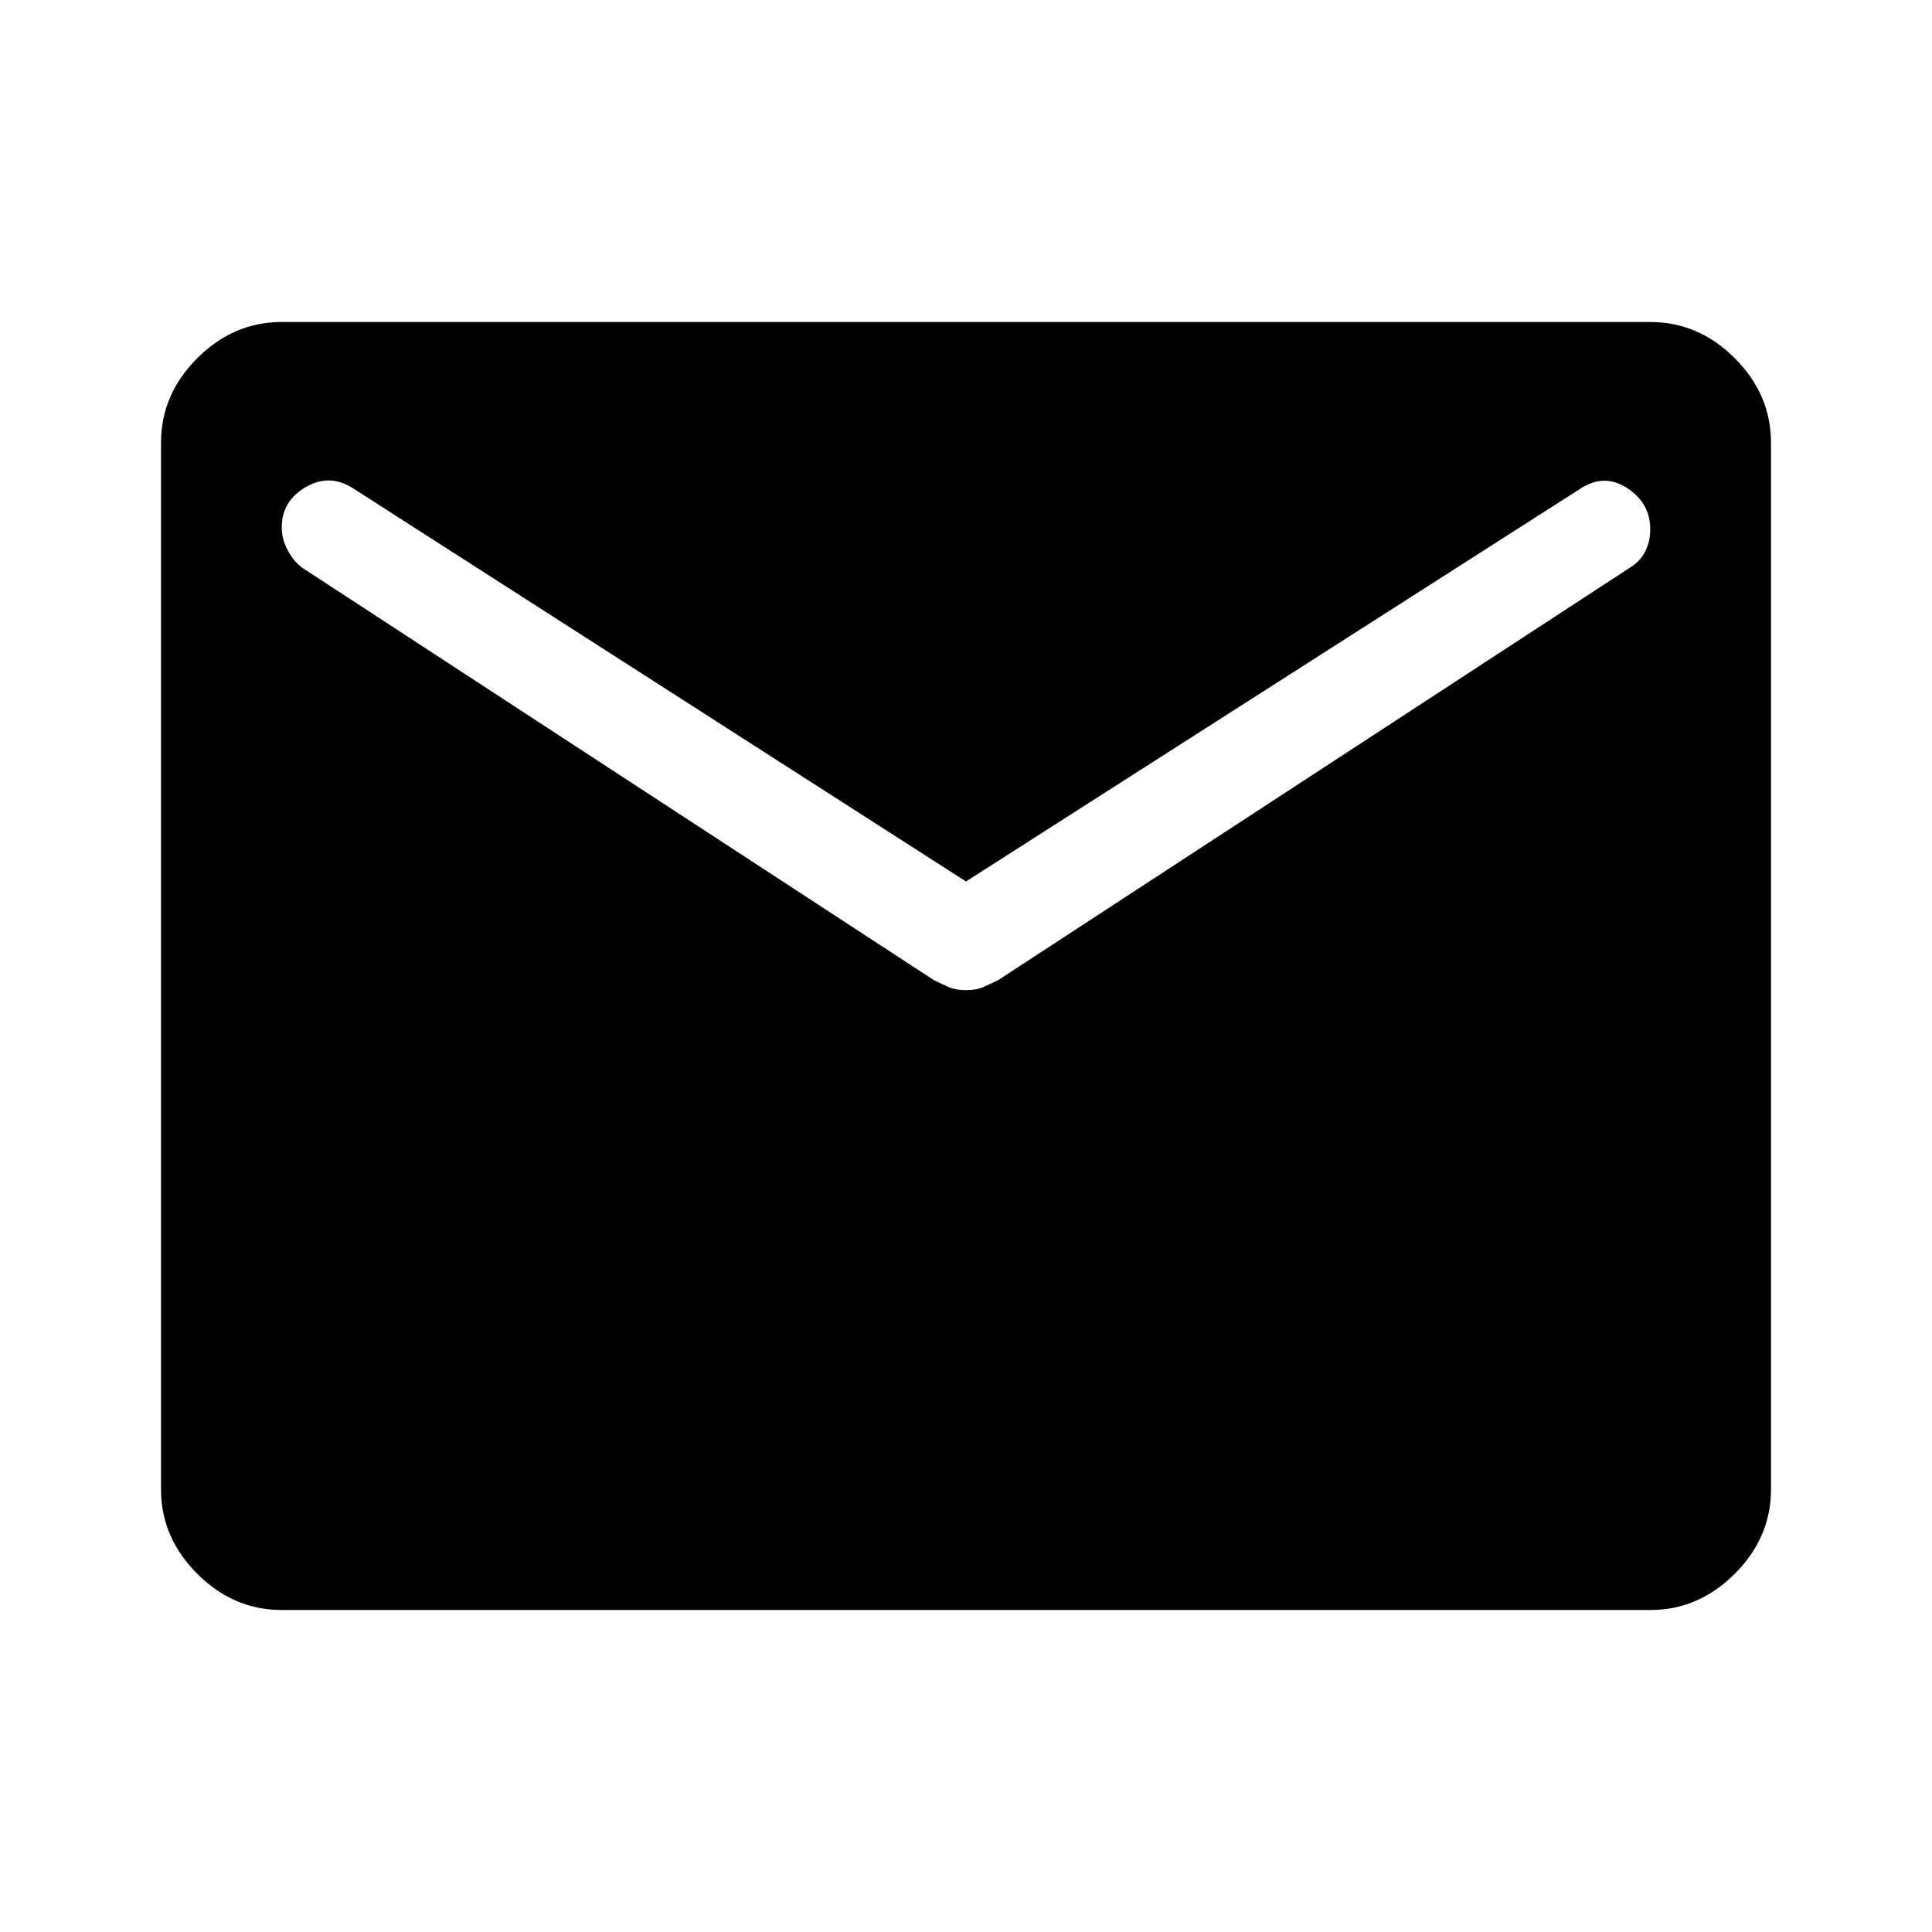
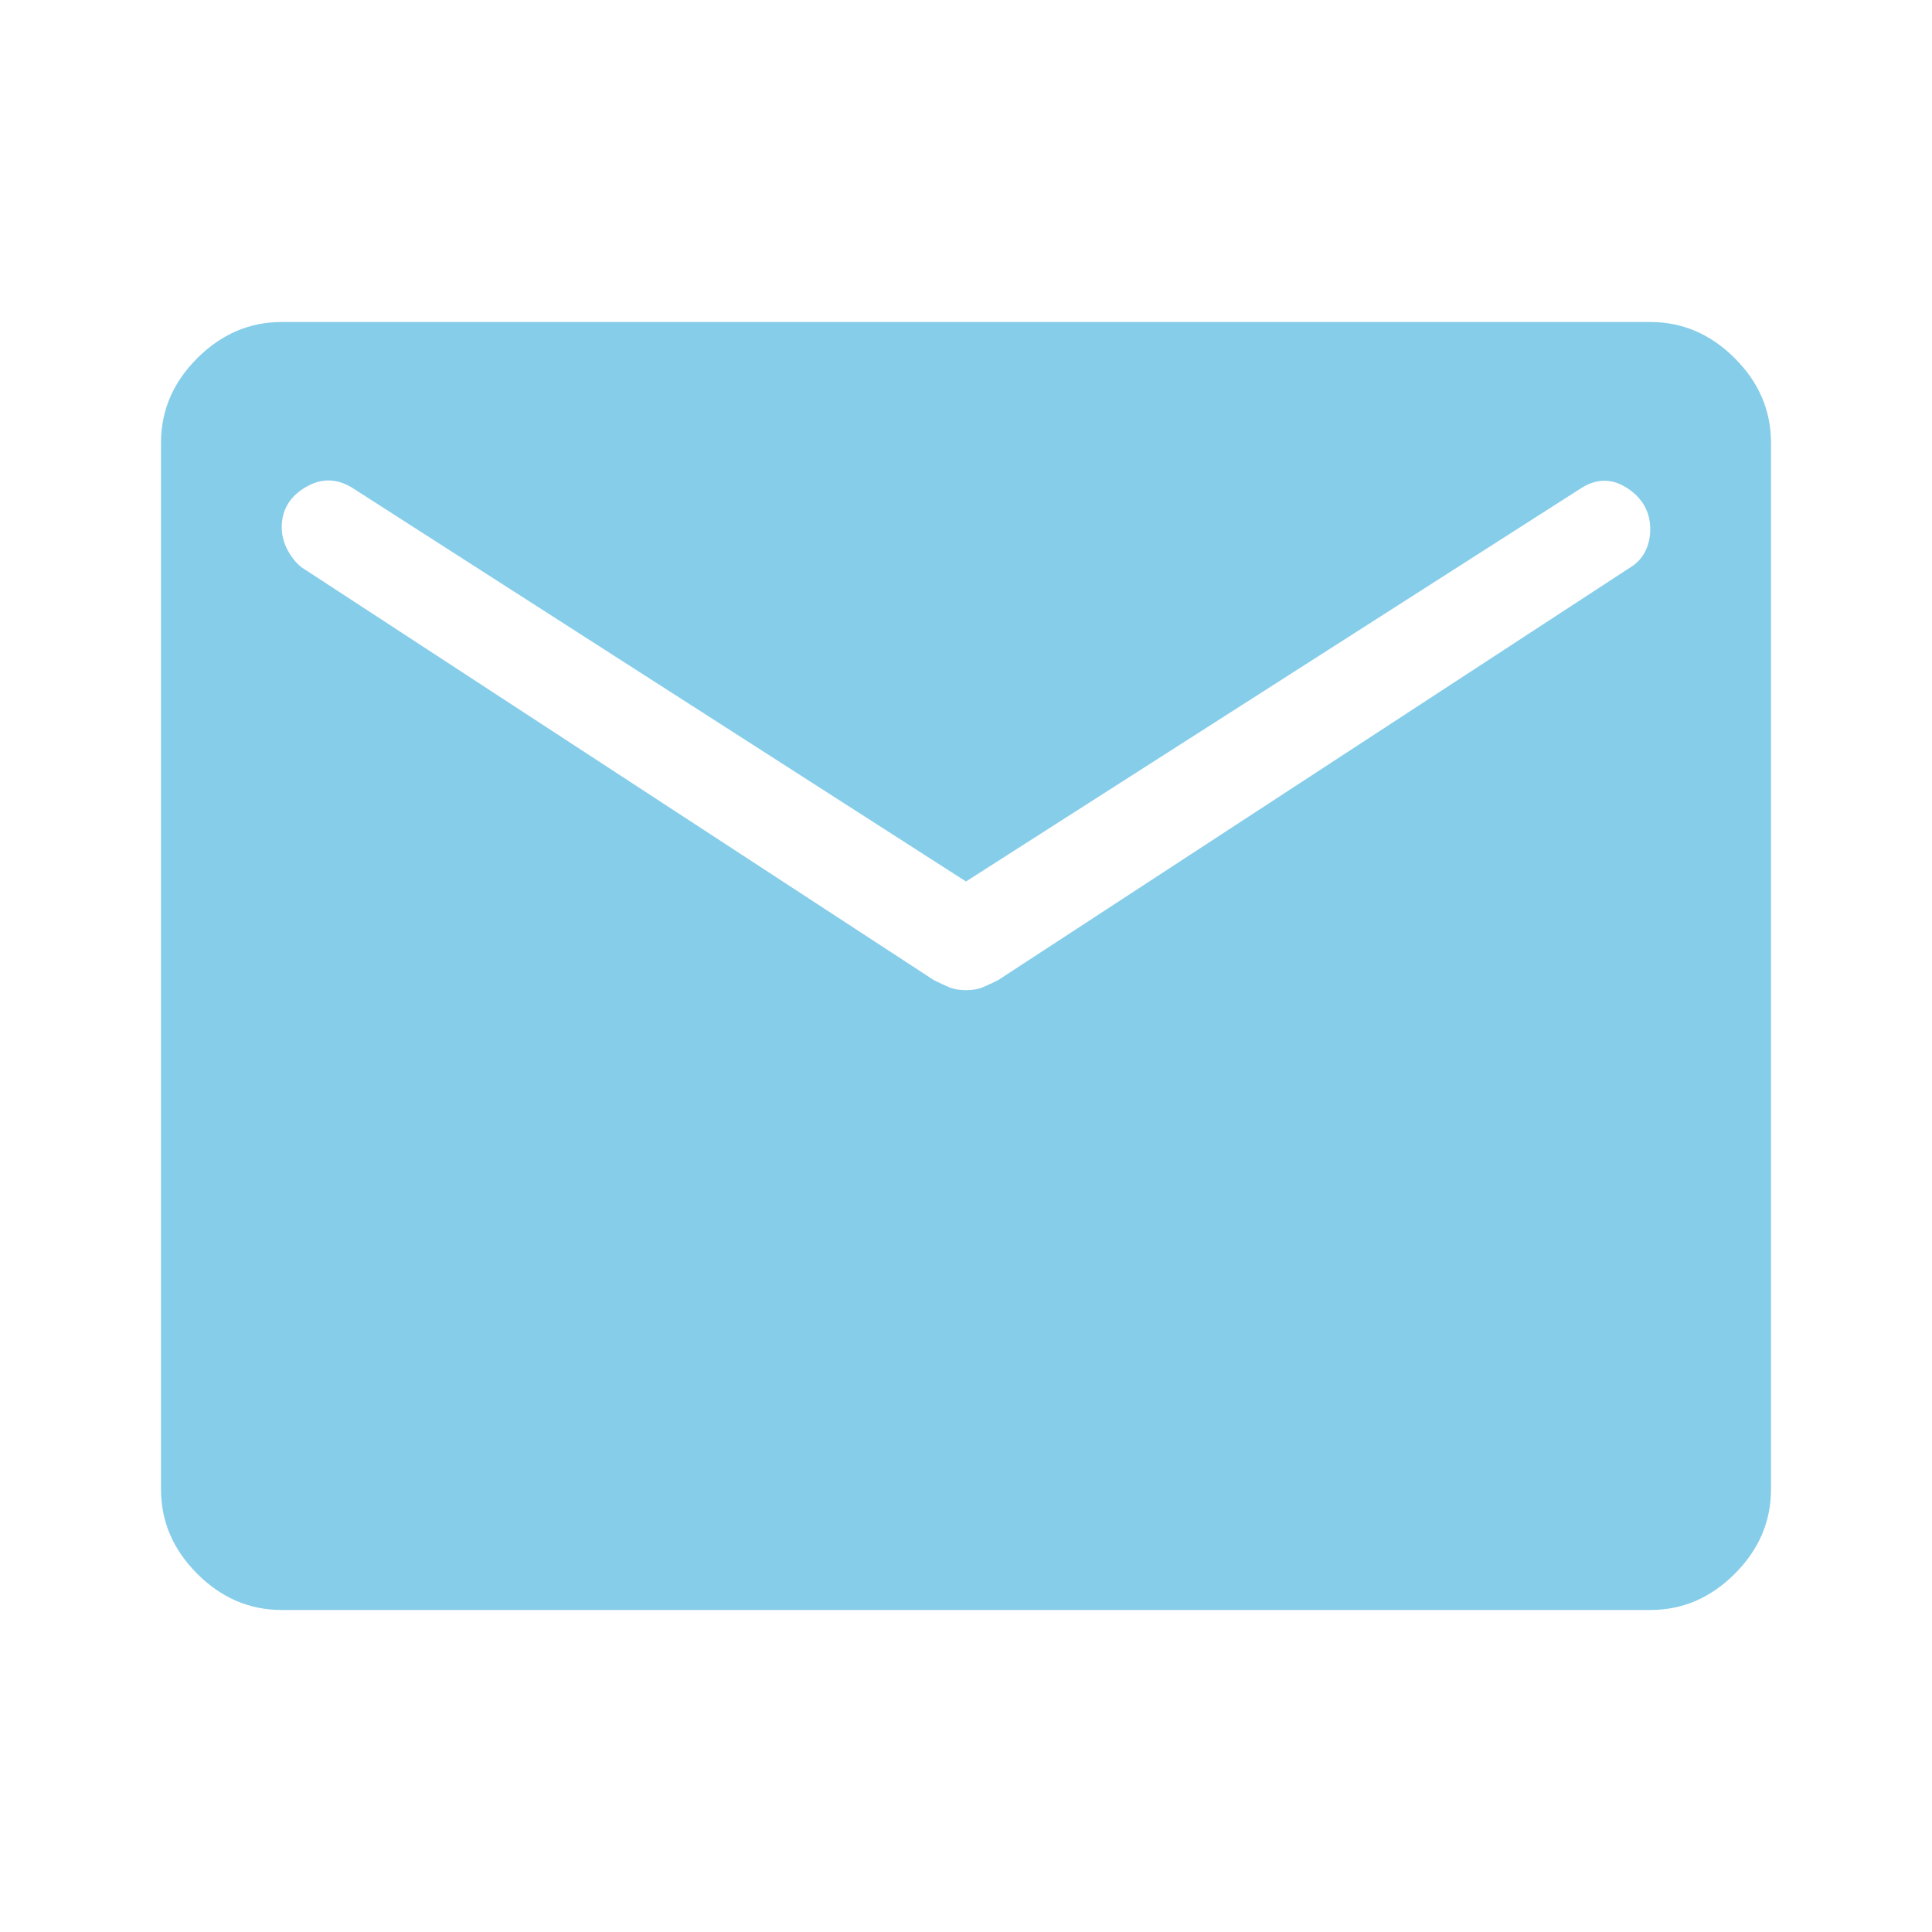
<svg xmlns="http://www.w3.org/2000/svg" height="48" width="48">
-   <path d="M7 40Q5.8 40 4.9 39.1Q4 38.2 4 37V11Q4 9.8 4.9 8.9Q5.8 8 7 8H41Q42.2 8 43.1 8.9Q44 9.8 44 11V37Q44 38.2 43.1 39.1Q42.2 40 41 40ZM24 24.6Q24.25 24.6 24.425 24.525Q24.6 24.45 24.8 24.35L40.5 14.1Q40.75 13.95 40.875 13.7Q41 13.45 41 13.15Q41 12.5 40.425 12.125Q39.85 11.75 39.25 12.15L24 21.9L8.8 12.15Q8.2 11.75 7.6 12.1Q7 12.45 7 13.1Q7 13.4 7.15 13.675Q7.3 13.95 7.5 14.1L23.2 24.35Q23.4 24.45 23.575 24.525Q23.75 24.6 24 24.6Z" />
+   <path fill="#86cdea" d="M7 40Q5.8 40 4.9 39.1Q4 38.2 4 37V11Q4 9.8 4.9 8.9Q5.8 8 7 8H41Q42.2 8 43.1 8.9Q44 9.8 44 11V37Q44 38.2 43.1 39.1Q42.2 40 41 40ZM24 24.6Q24.25 24.6 24.425 24.525Q24.6 24.45 24.8 24.35L40.5 14.1Q40.75 13.95 40.875 13.7Q41 13.45 41 13.15Q41 12.5 40.425 12.125Q39.85 11.75 39.25 12.15L24 21.9L8.8 12.15Q8.2 11.75 7.6 12.1Q7 12.45 7 13.1Q7 13.4 7.15 13.675Q7.3 13.95 7.5 14.1L23.2 24.35Q23.4 24.45 23.575 24.525Q23.75 24.6 24 24.6Z" />
</svg>
